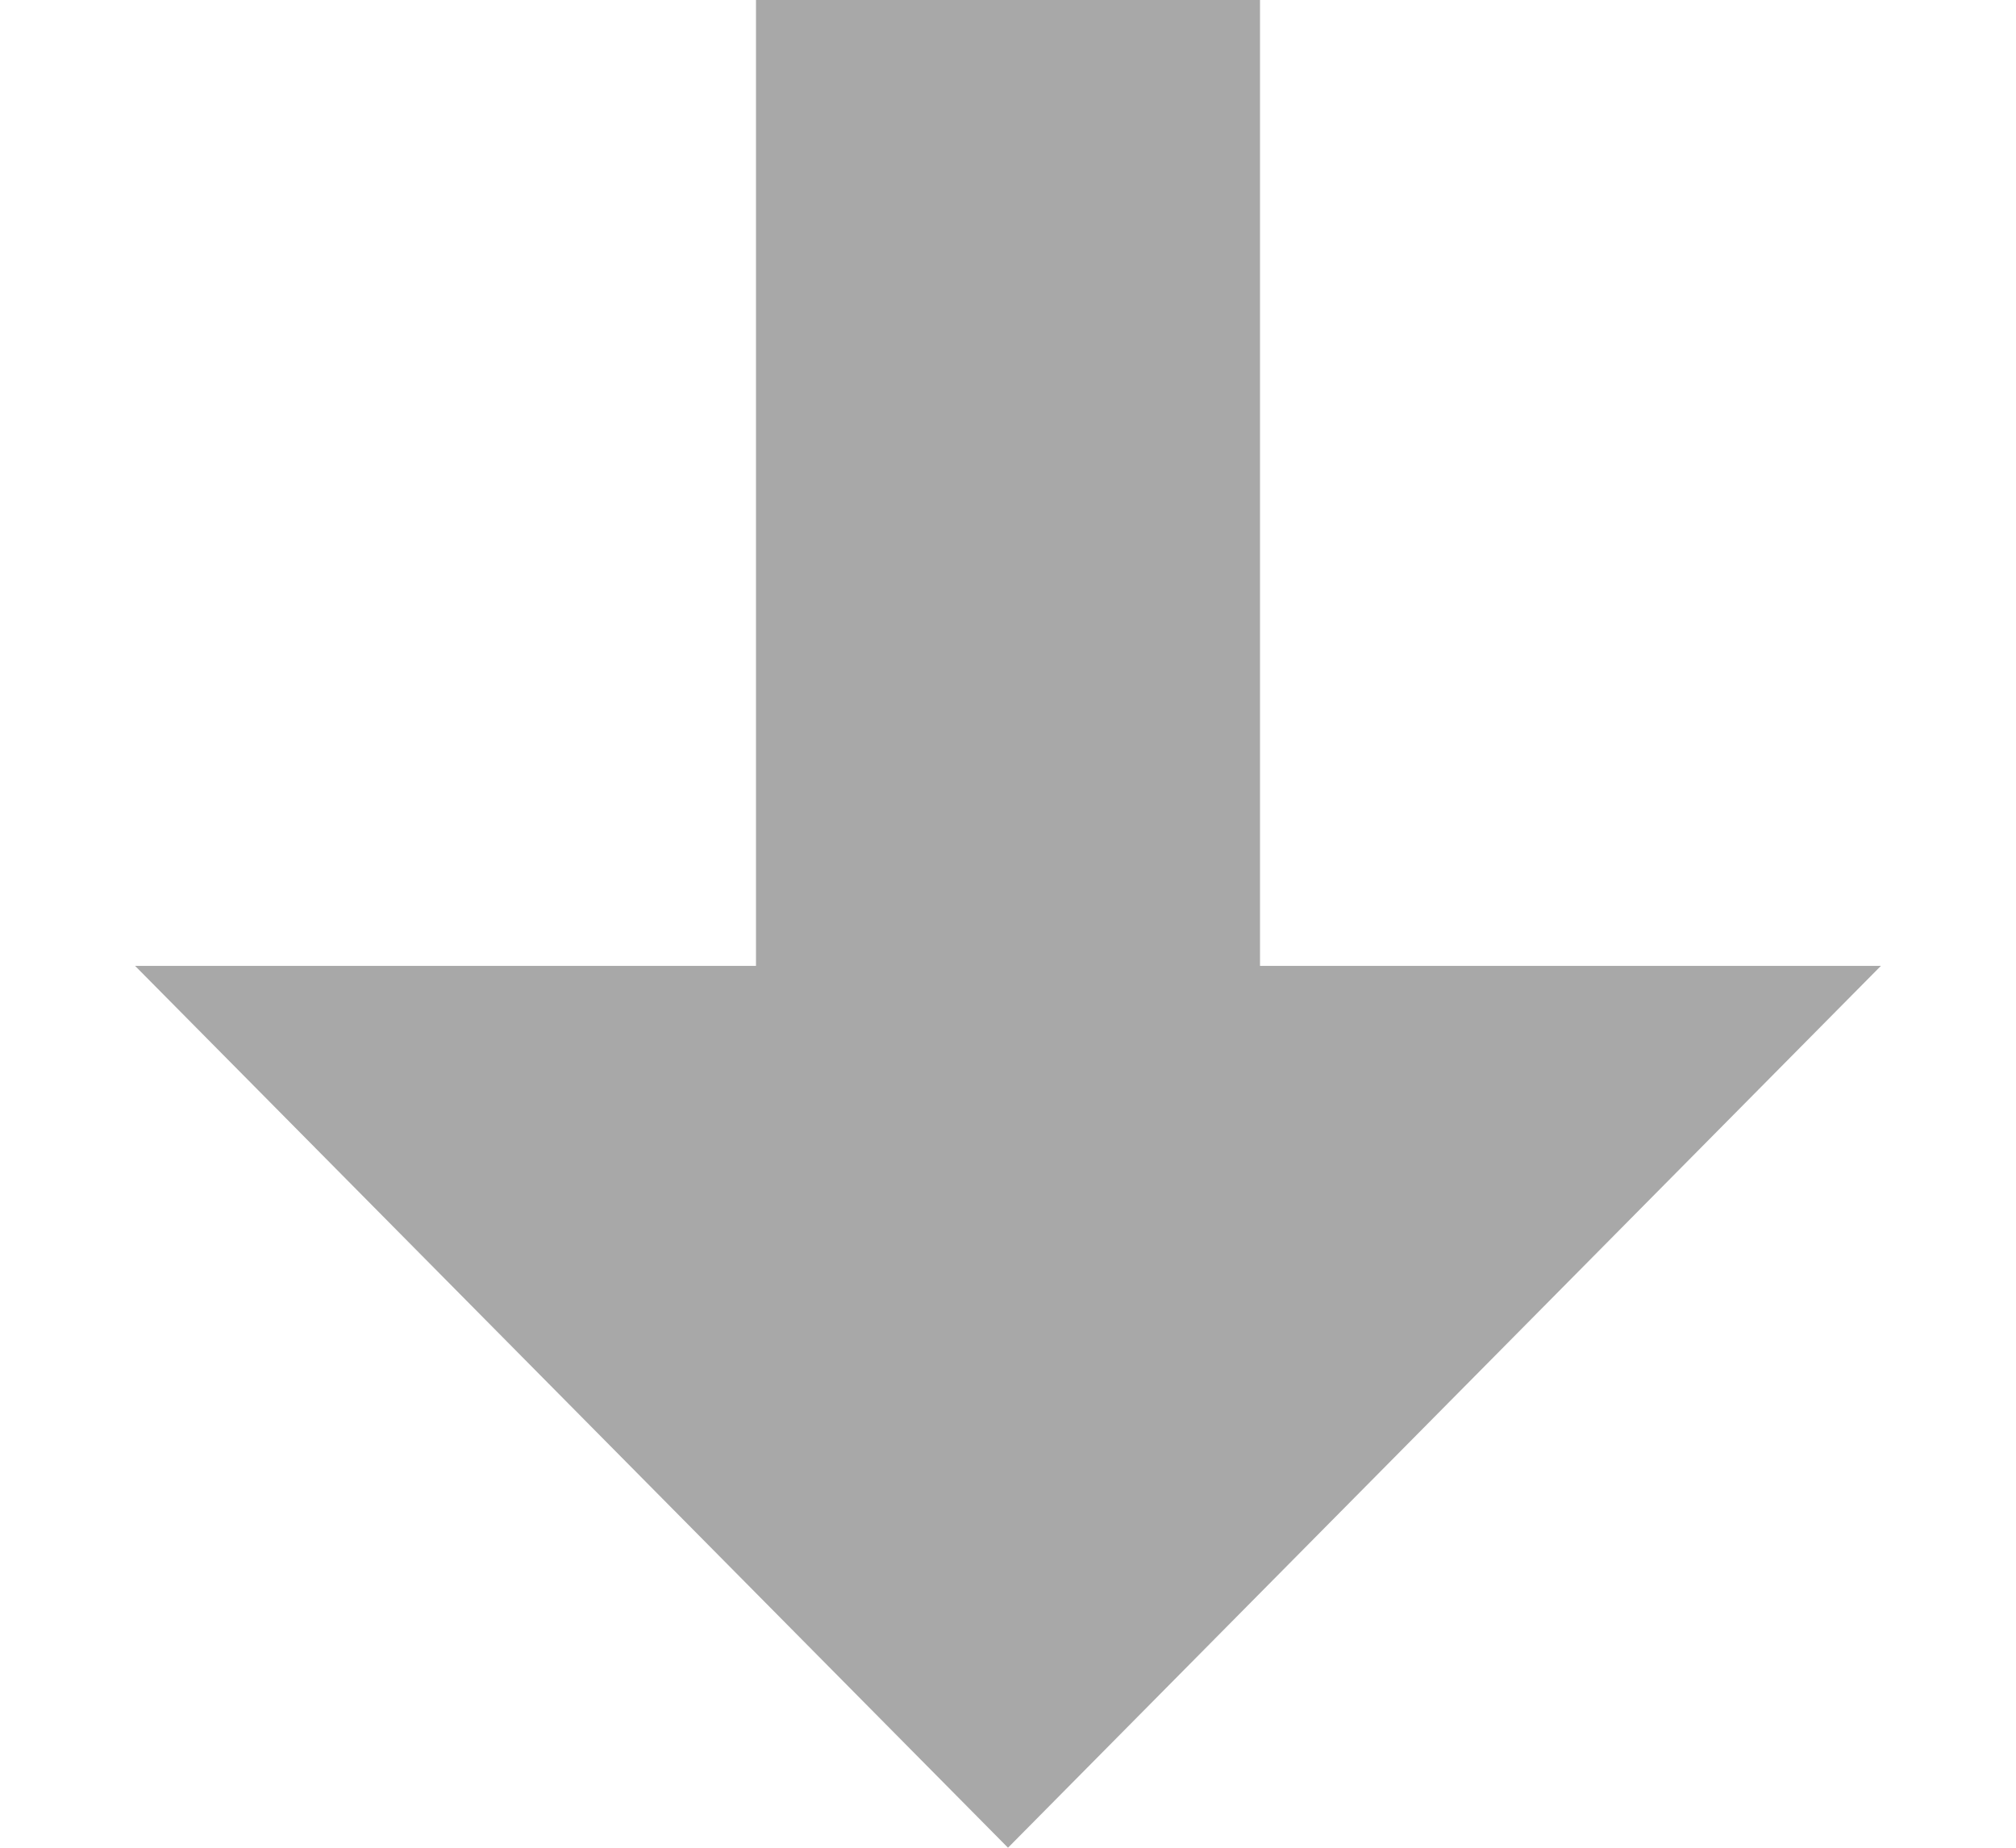
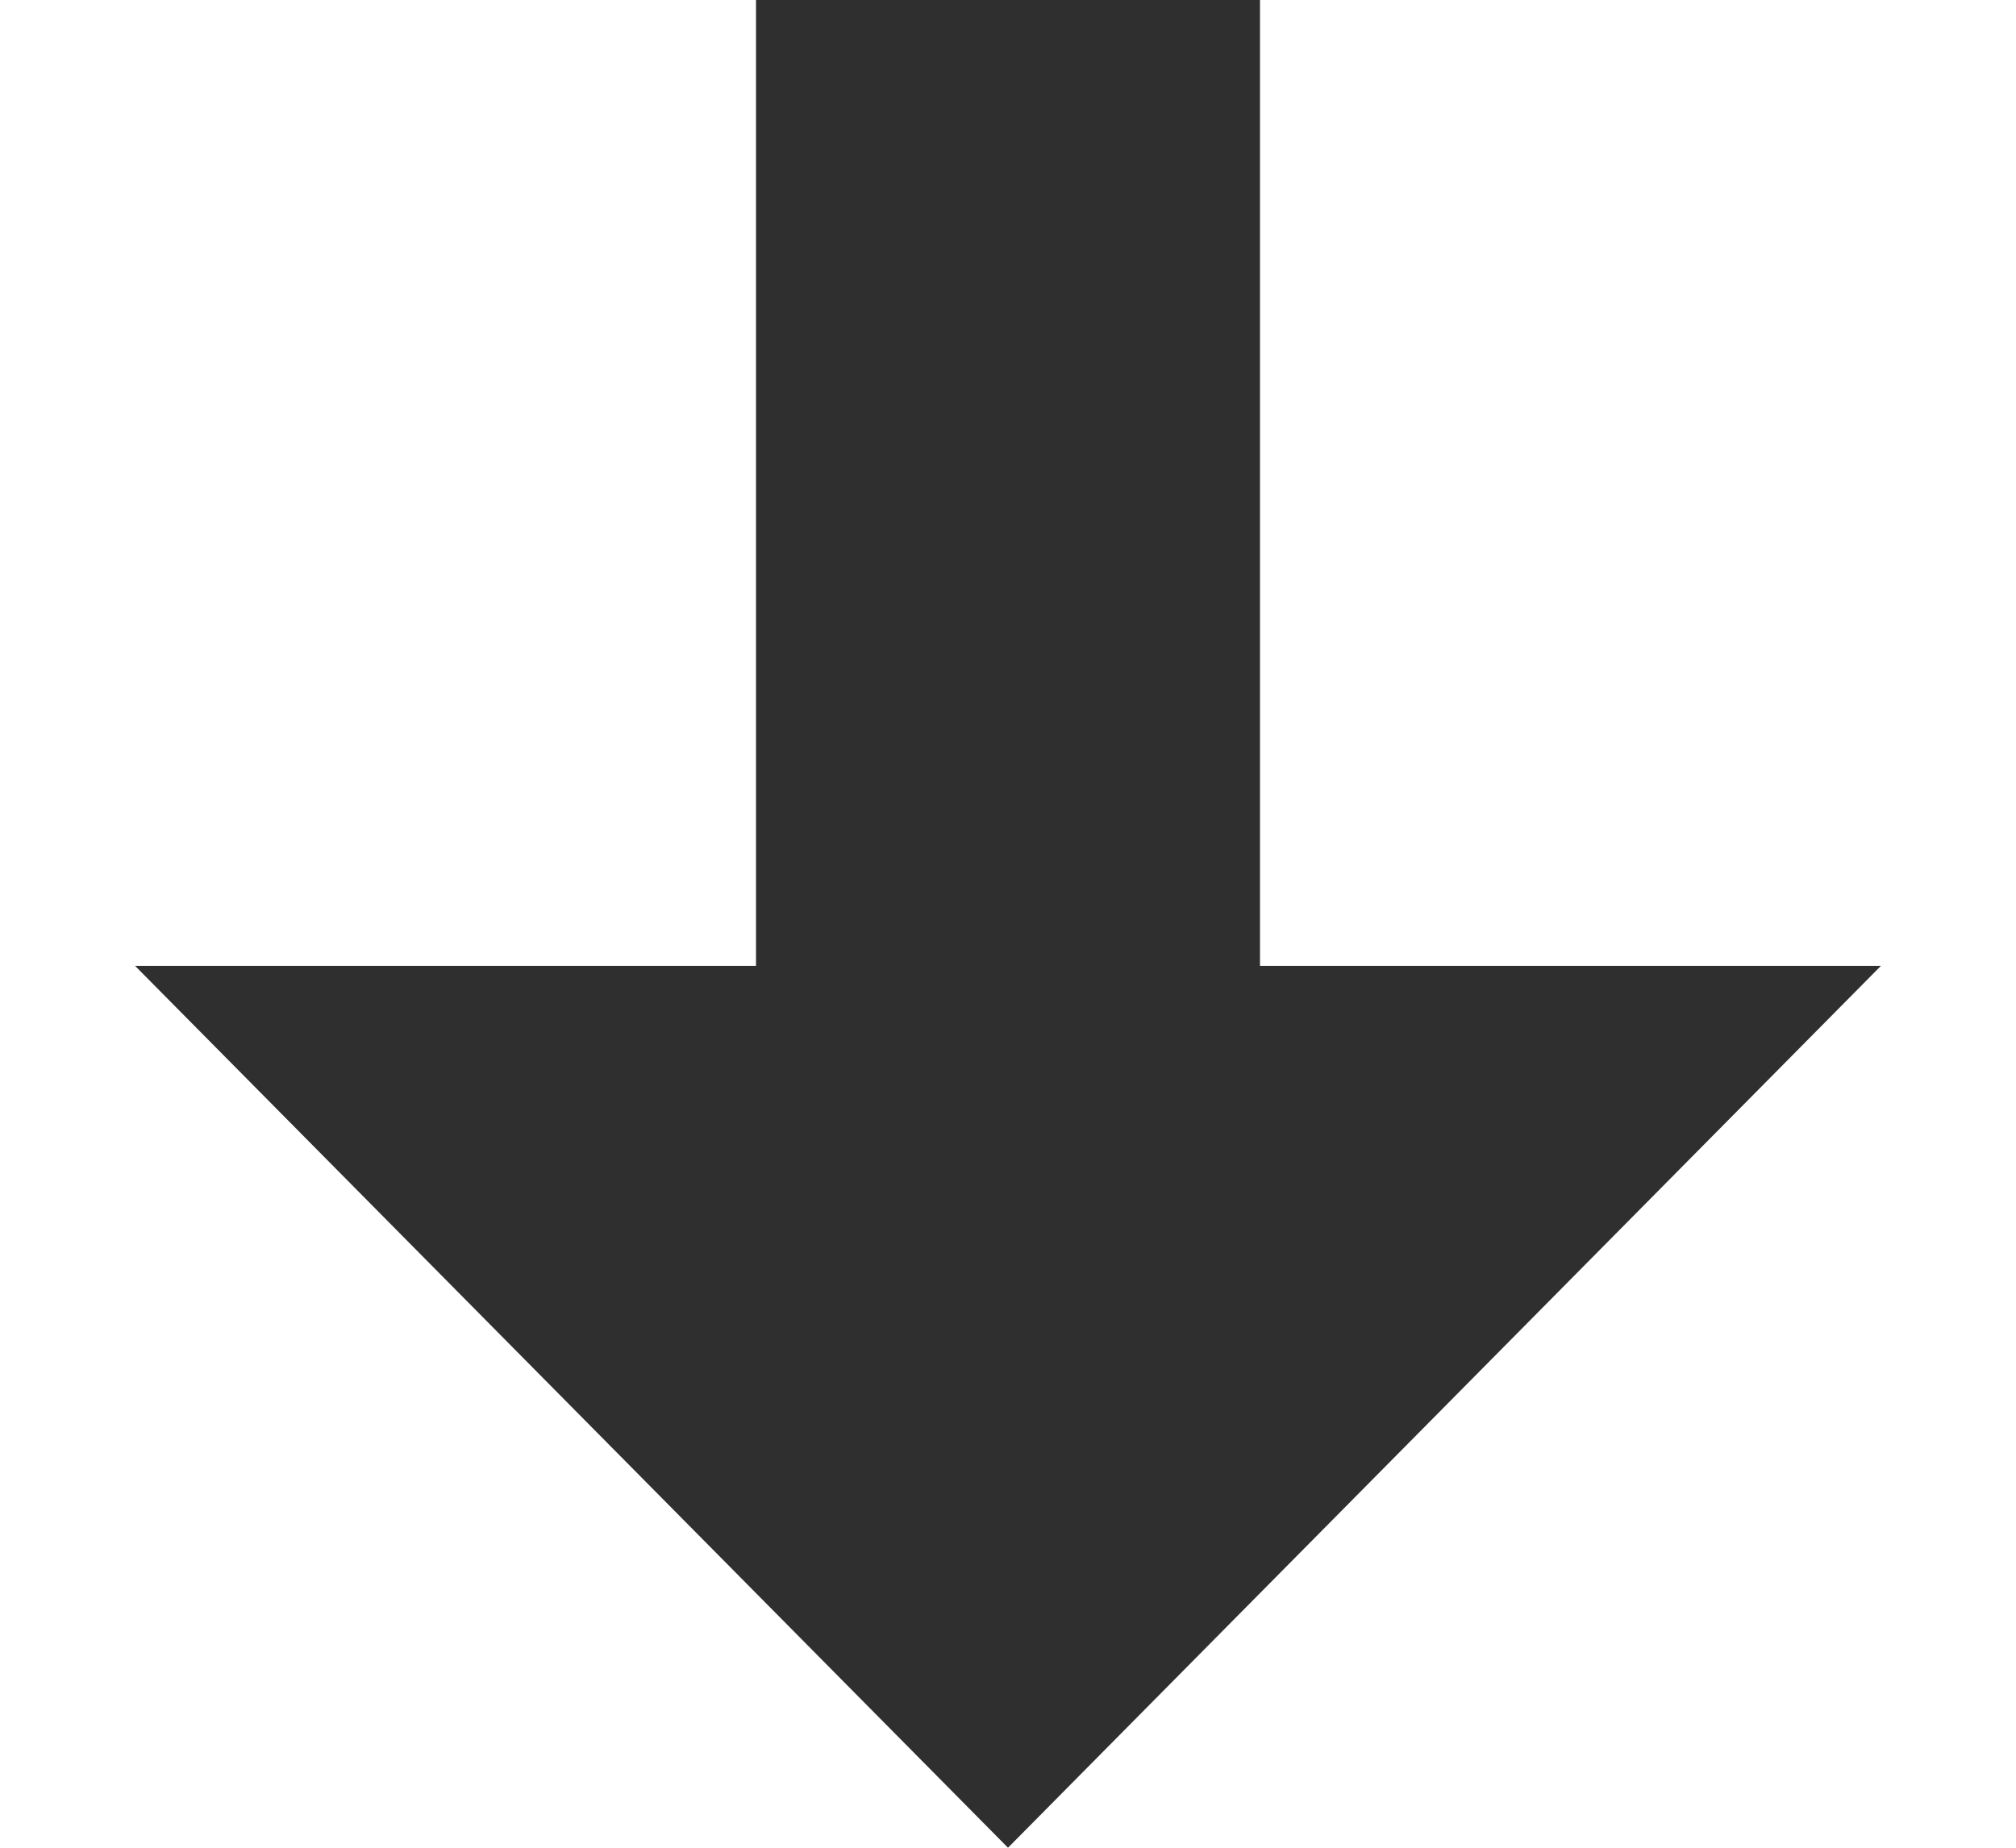
<svg xmlns="http://www.w3.org/2000/svg" width="24" height="22" viewBox="0 0 24 22" fill="none">
-   <path d="M12 22L1.608 11.5L22.392 11.5L12 22Z" fill="#A8A8A8" />
-   <rect x="15" y="13" width="6" height="13" transform="rotate(-180 15 13)" fill="#A8A8A8" />
+   <path d="M12 22L1.608 11.5L22.392 11.5L12 22Z" fill="#2F2F2F" />
+   <rect x="15" y="13" width="6" height="13" transform="rotate(-180 15 13)" fill="#2F2F2F" />
</svg>
